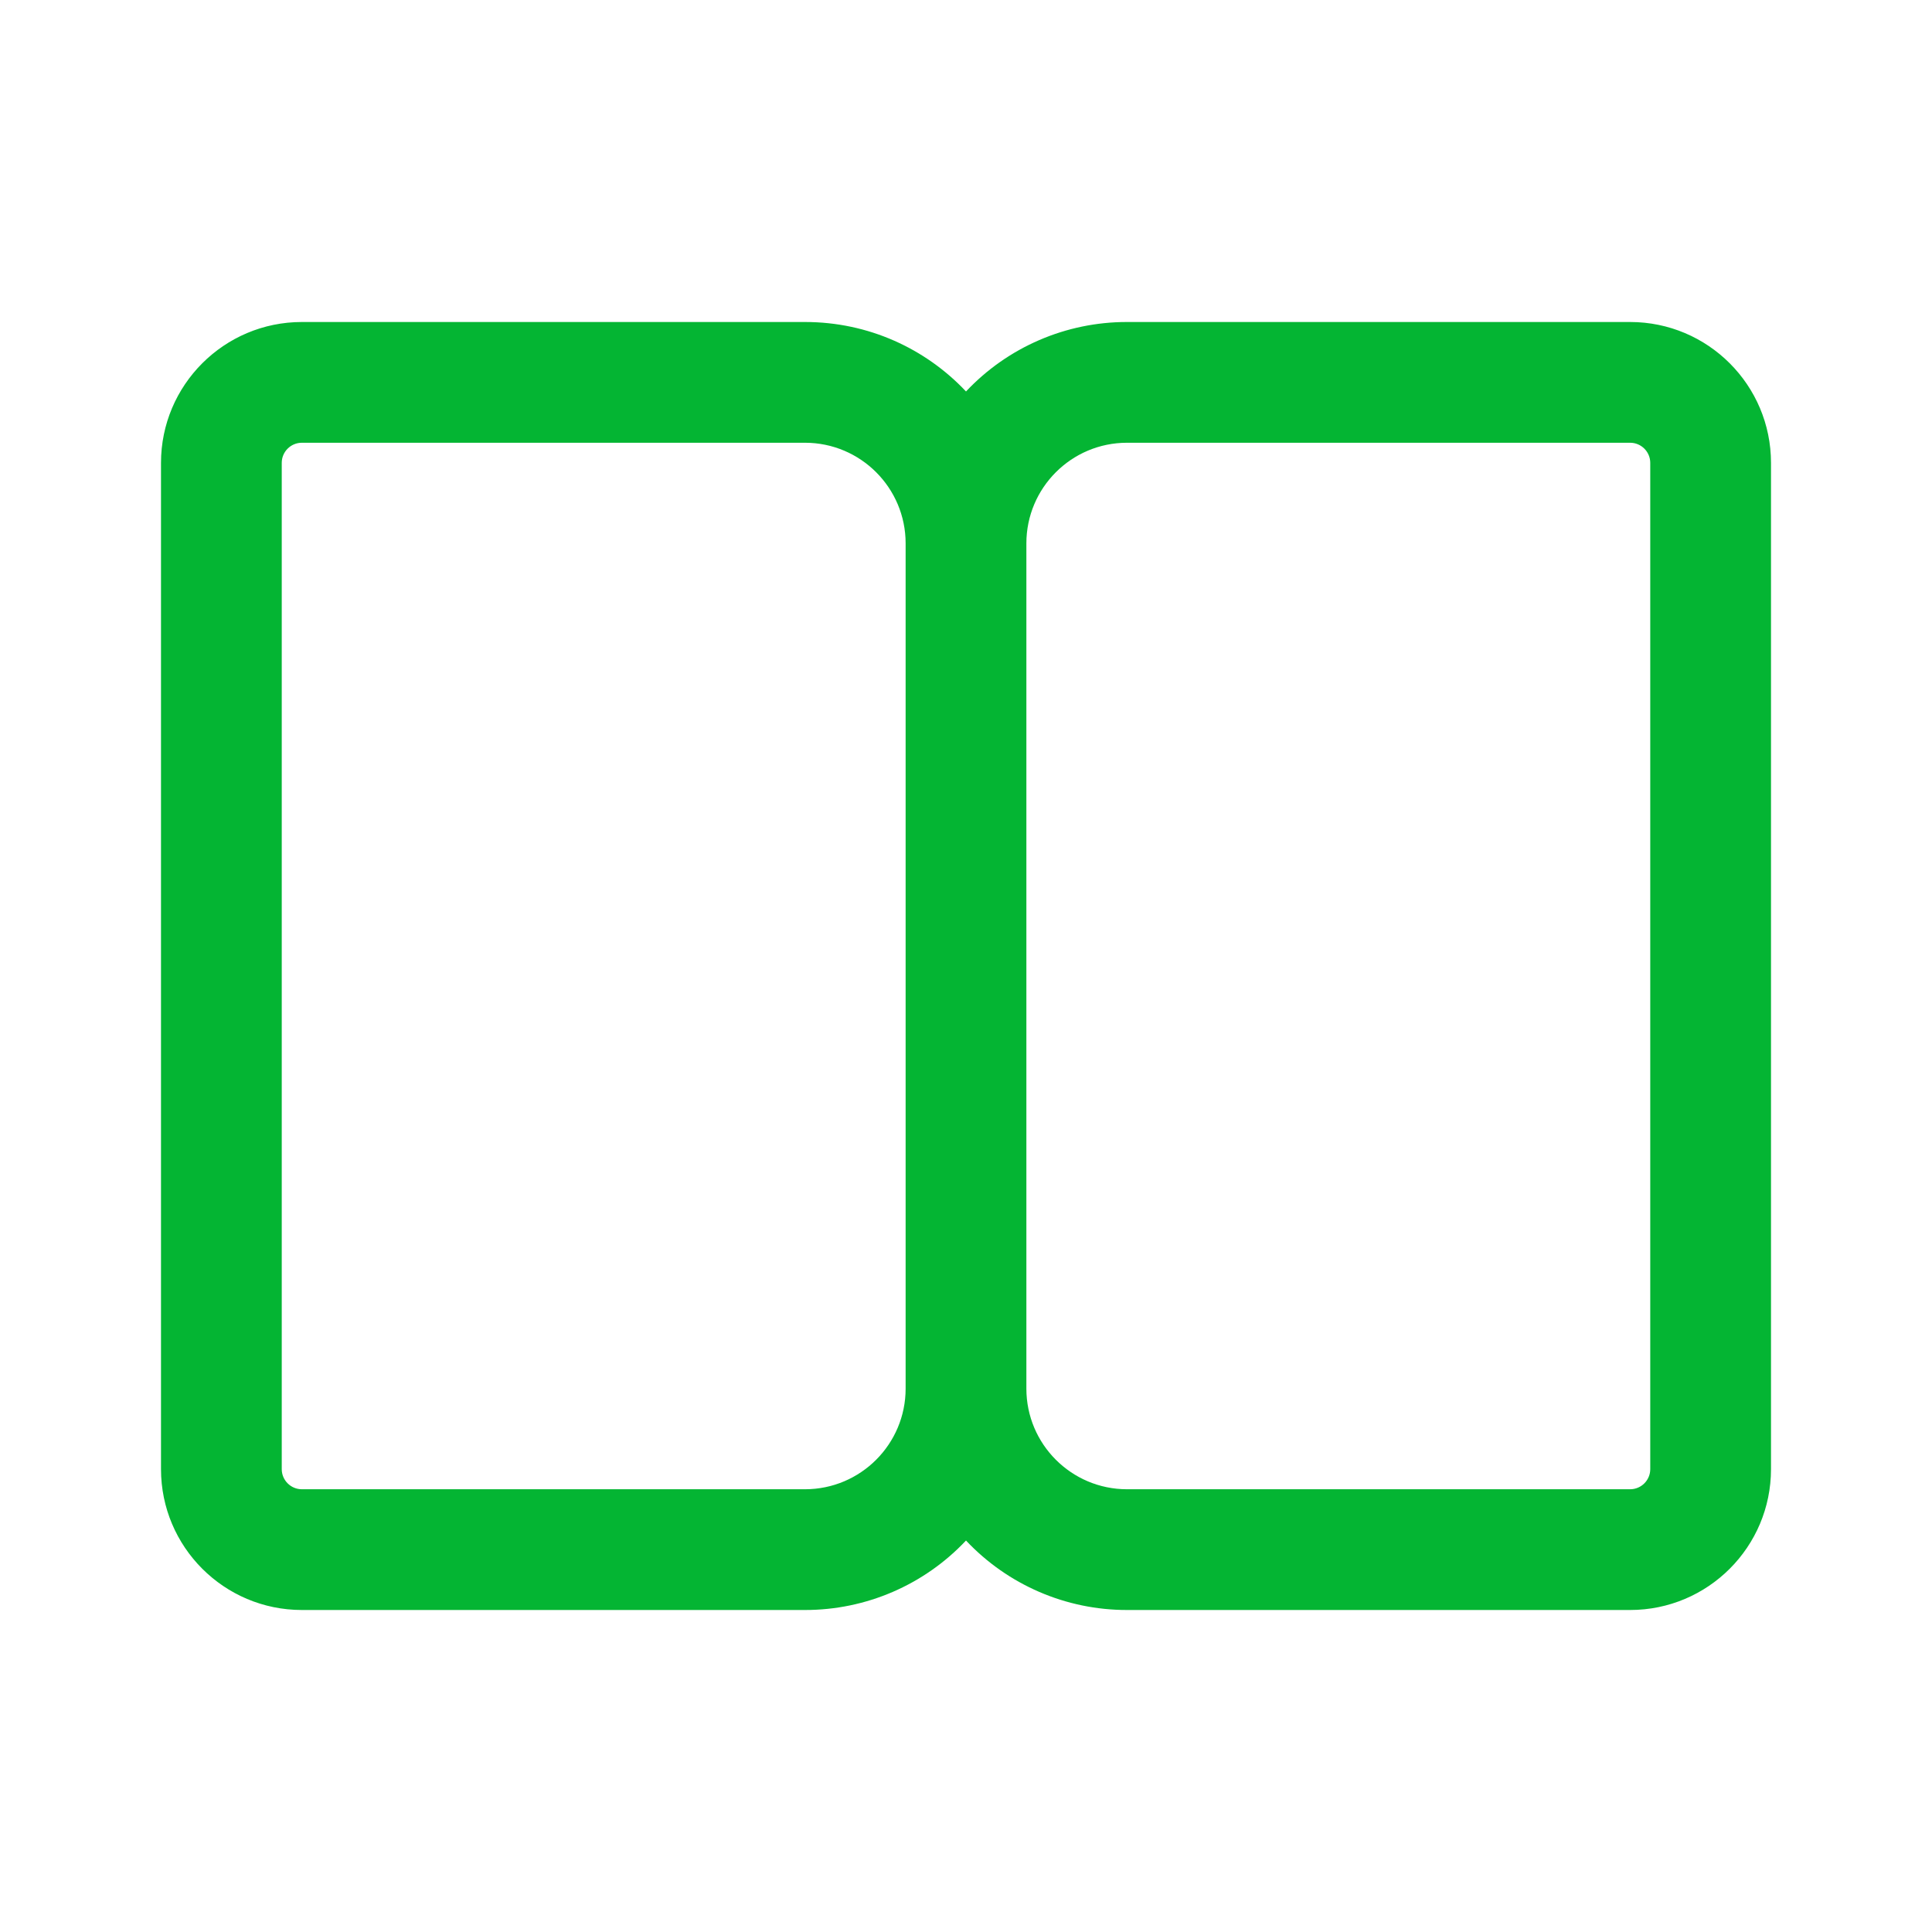
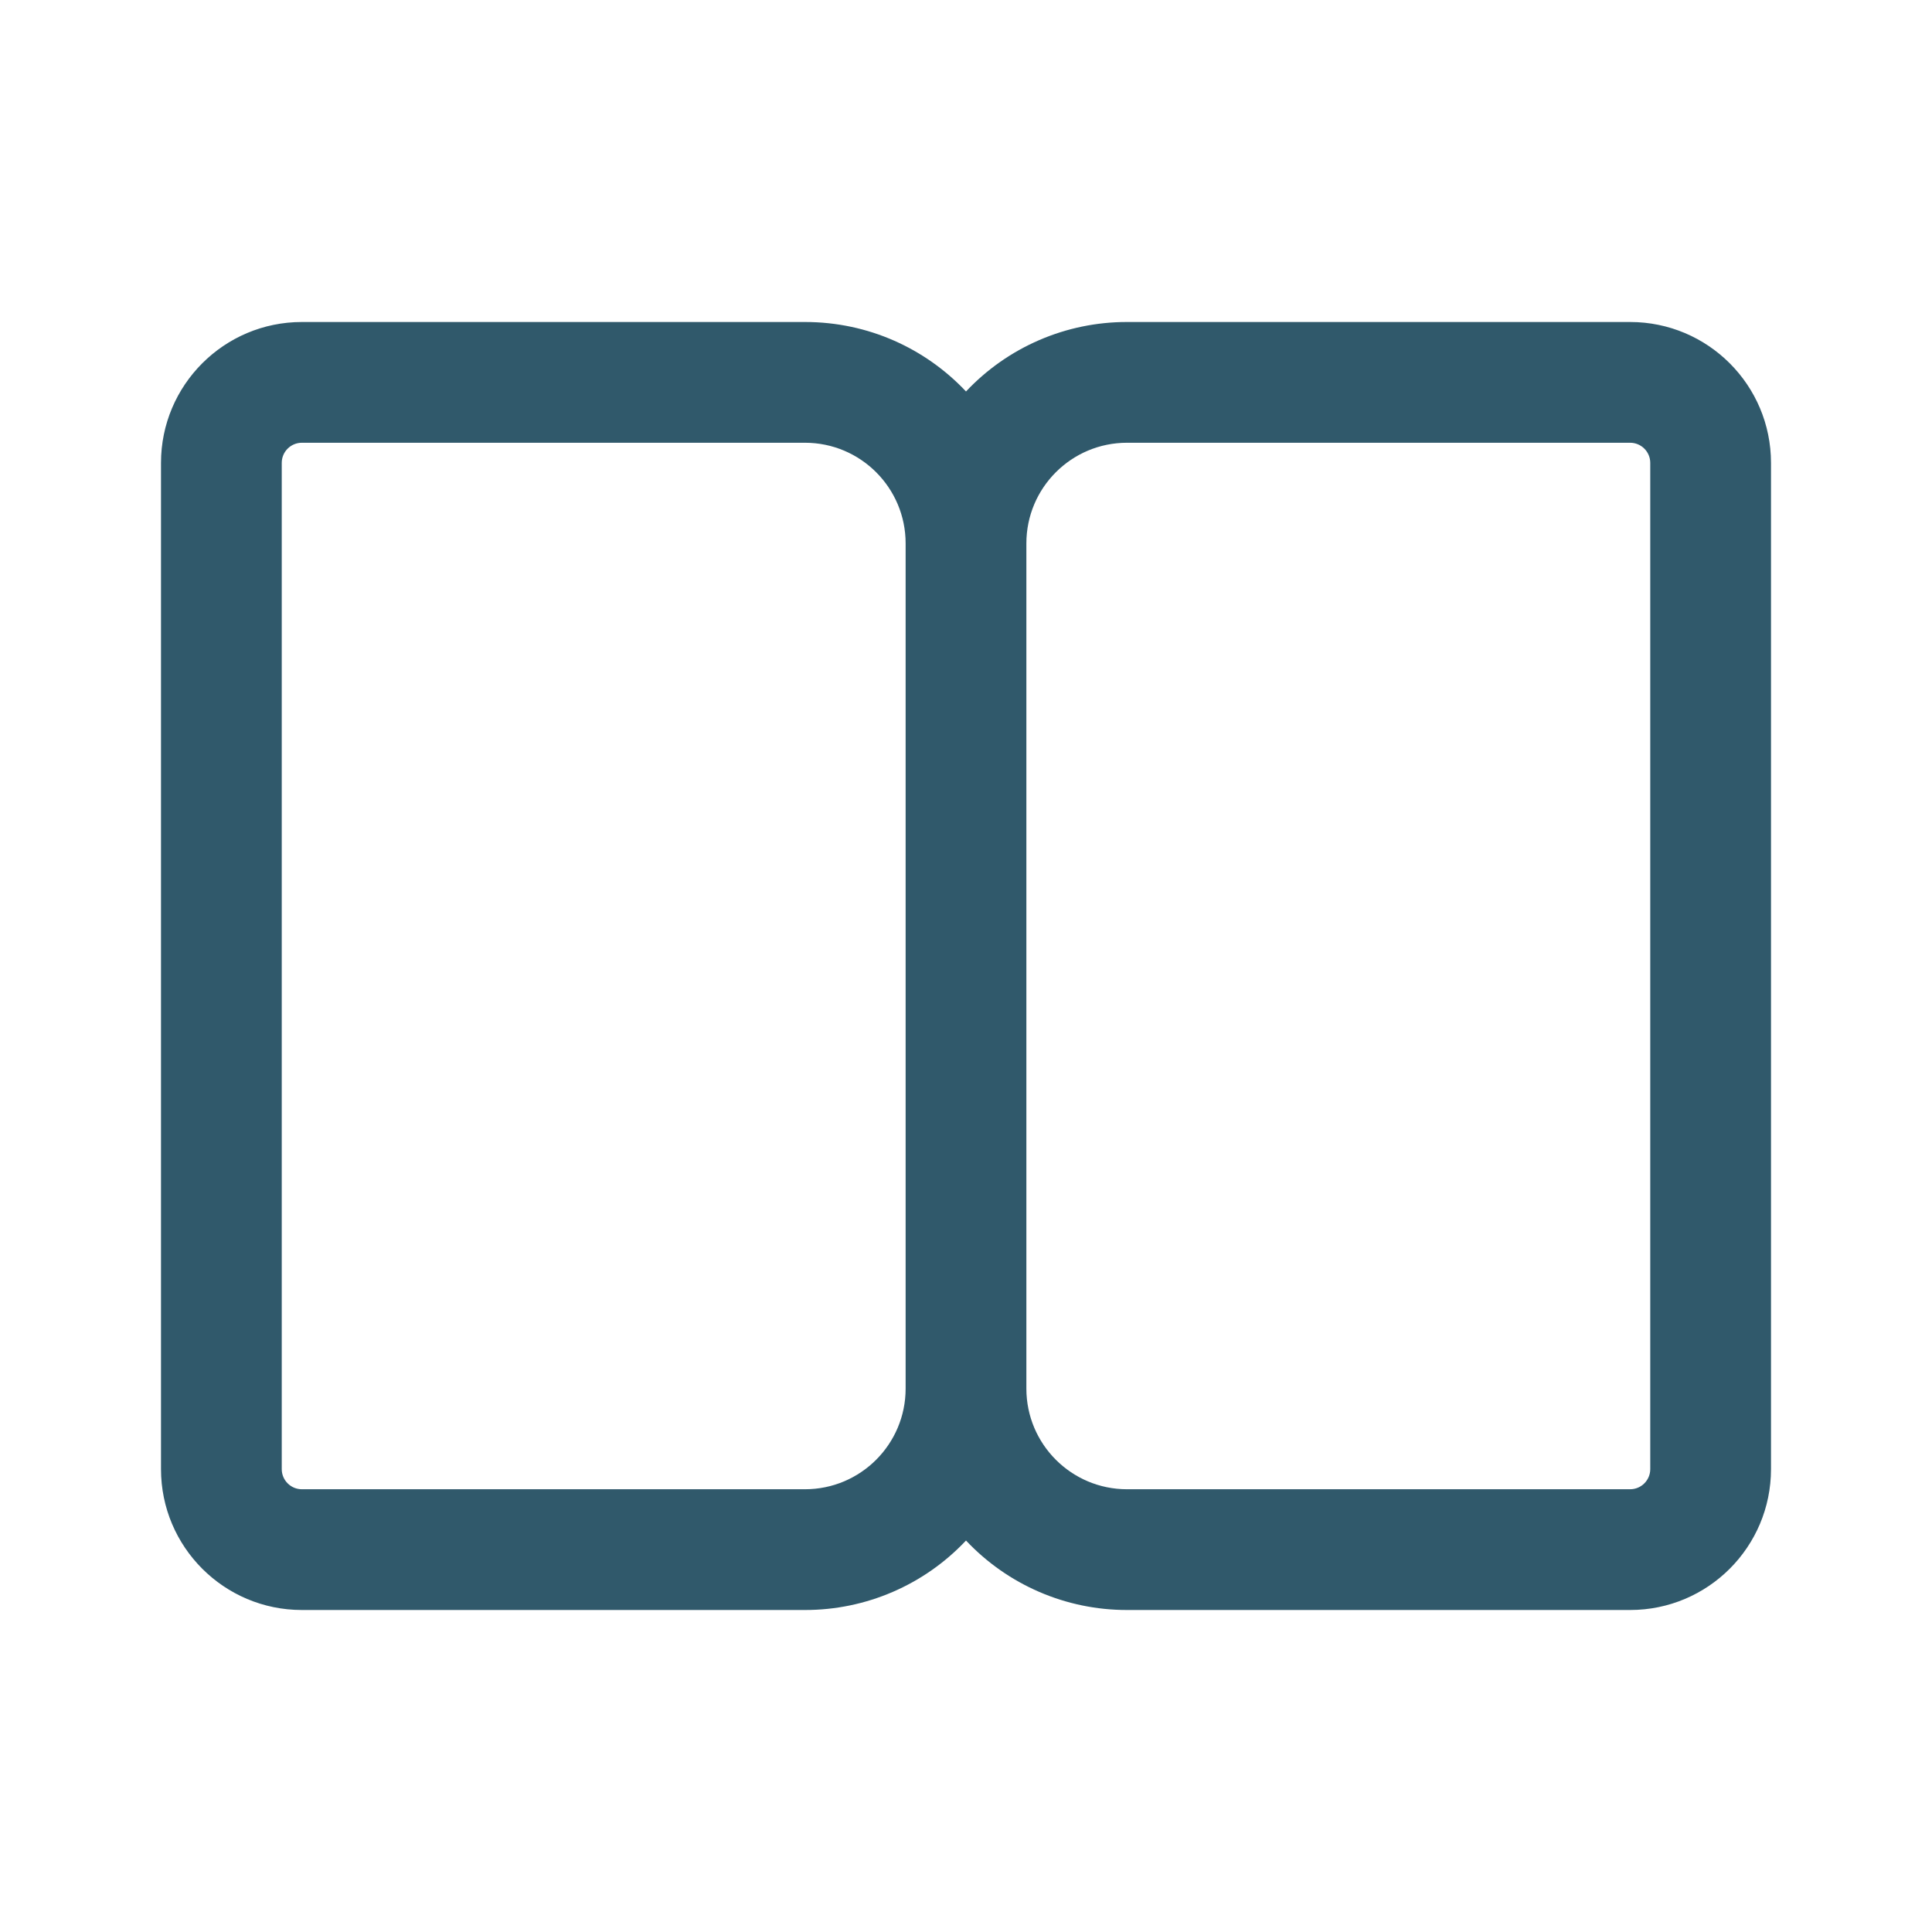
<svg xmlns="http://www.w3.org/2000/svg" width="24" height="24" fill="none">
-   <path fill="#04B533" d="M12 19.137A2.742 2.742 0 0 1 10 20H3.75A1.75 1.75 0 0 1 2 18.25V5.75C2 4.784 2.784 4 3.75 4H10c.788 0 1.499.331 2 .863A2.742 2.742 0 0 1 14 4h6.25c.966 0 1.75.784 1.75 1.75v12.5A1.75 1.75 0 0 1 20.25 20H14a2.742 2.742 0 0 1-2-.863ZM3.5 5.75v12.5c0 .138.112.25.25.25H10c.69 0 1.25-.56 1.25-1.25V6.75c0-.69-.56-1.25-1.25-1.25H3.75a.25.25 0 0 0-.25.25Zm9.25 11.5c0 .69.56 1.25 1.25 1.25h6.25a.25.25 0 0 0 .25-.25V5.75a.25.25 0 0 0-.25-.25H14c-.69 0-1.25.56-1.25 1.25v10.5Z" />
+   <path fill="#30596B" d="M12 19.137A2.742 2.742 0 0 1 10 20H3.75A1.75 1.75 0 0 1 2 18.25V5.75C2 4.784 2.784 4 3.75 4H10c.788 0 1.499.331 2 .863A2.742 2.742 0 0 1 14 4h6.25c.966 0 1.75.784 1.75 1.75v12.5A1.75 1.75 0 0 1 20.25 20H14a2.742 2.742 0 0 1-2-.863ZM3.5 5.75v12.5c0 .138.112.25.25.25H10c.69 0 1.25-.56 1.25-1.25V6.75c0-.69-.56-1.25-1.25-1.25H3.75a.25.25 0 0 0-.25.25Zm9.25 11.5c0 .69.56 1.25 1.25 1.25h6.25a.25.25 0 0 0 .25-.25V5.75a.25.25 0 0 0-.25-.25H14c-.69 0-1.25.56-1.25 1.25v10.5Z" />
</svg>
